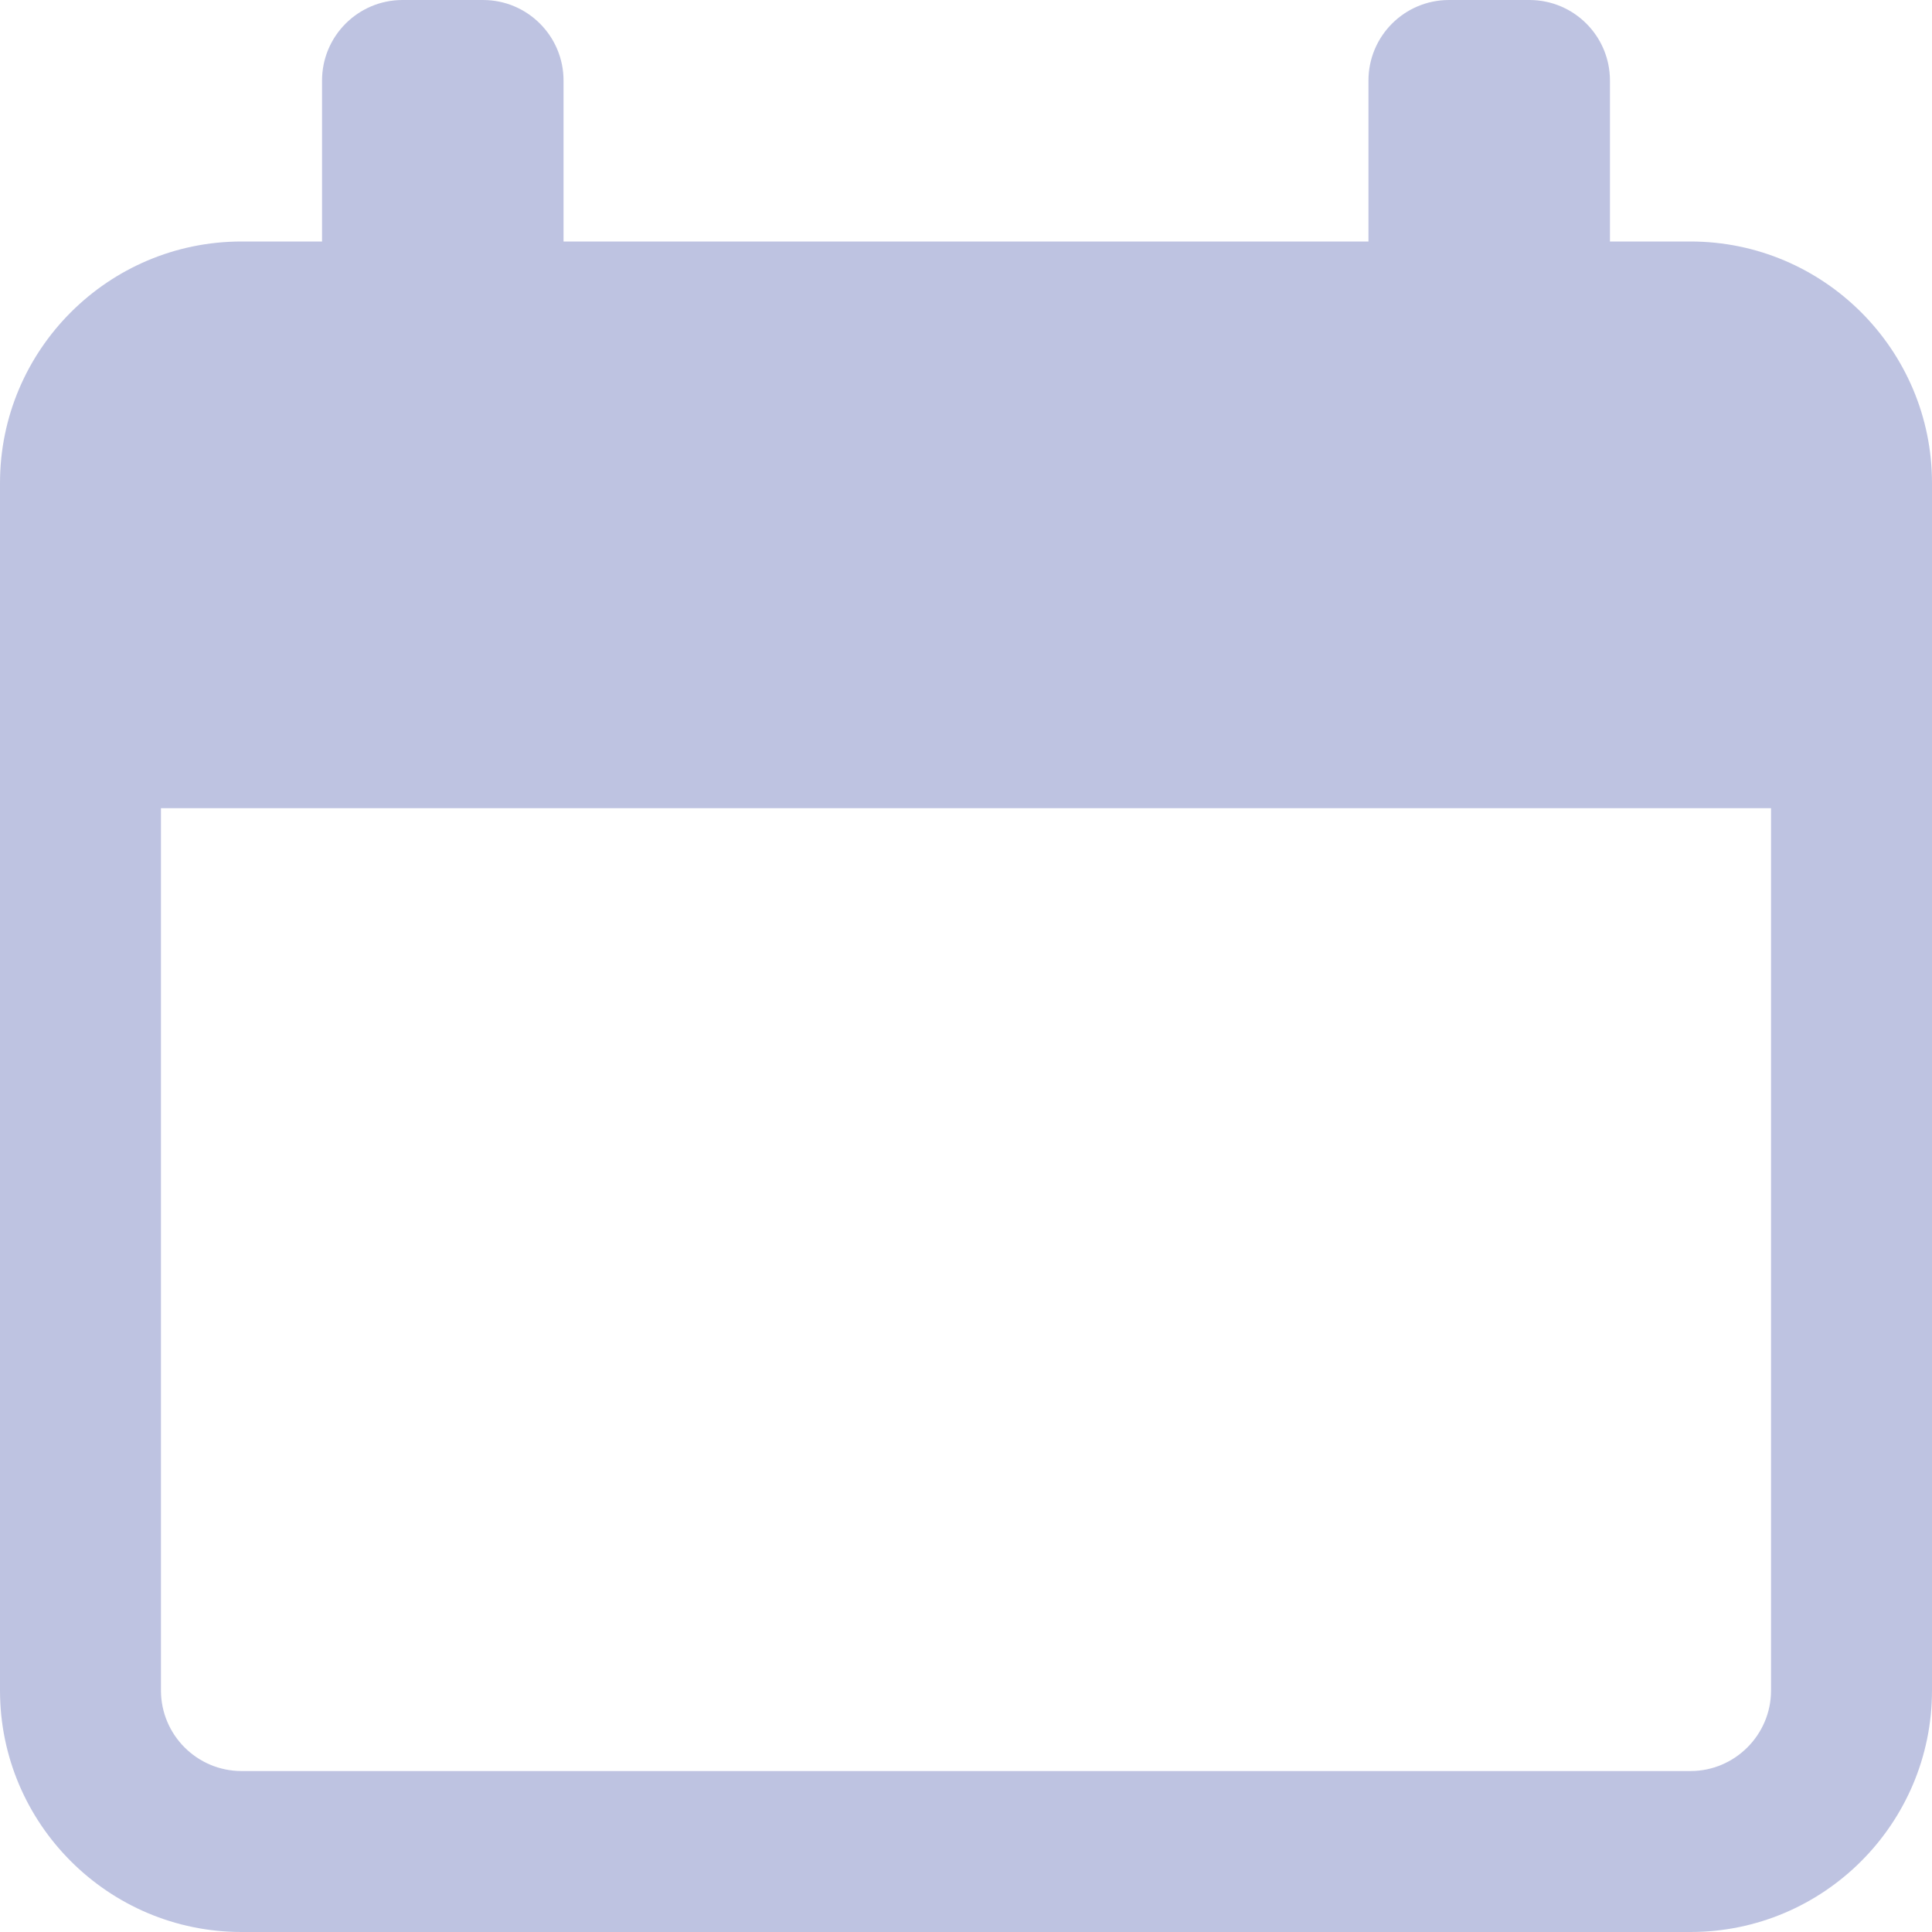
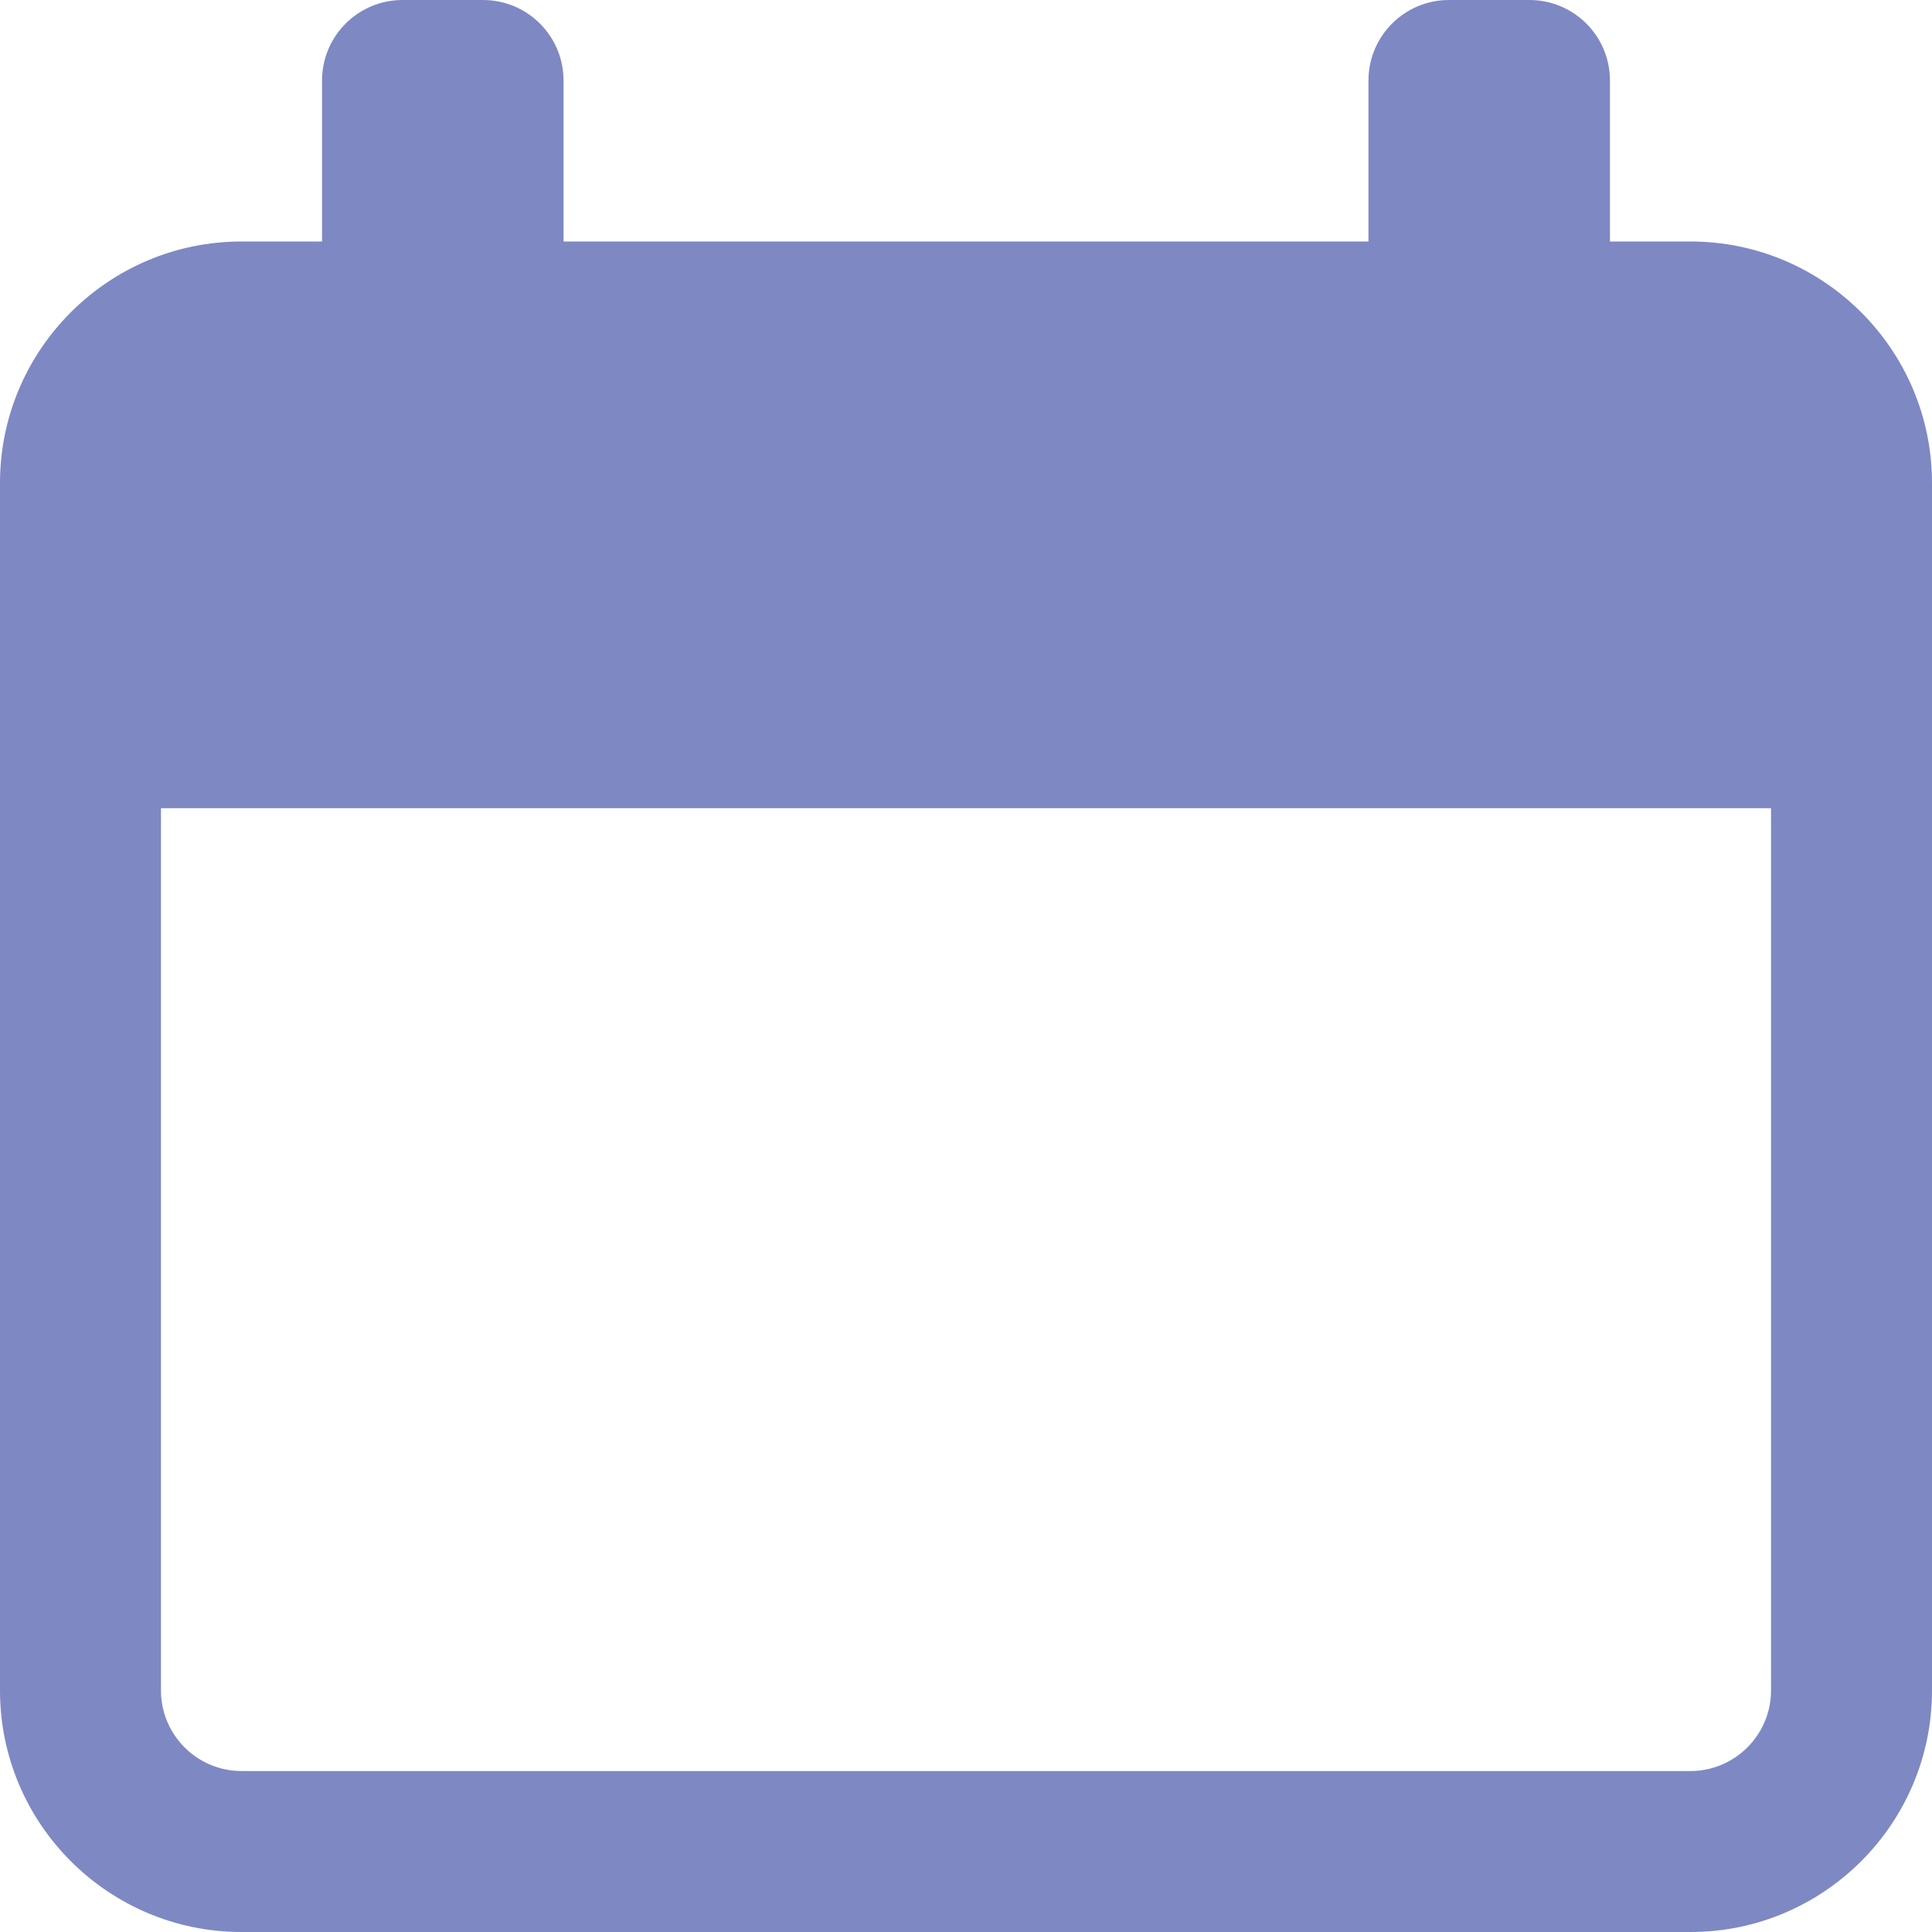
<svg xmlns="http://www.w3.org/2000/svg" width="16" height="16">
-   <path d="M14 2h-.667V.667A.667.667 0 0012.667 0H12a.667.667 0 00-.667.667V2H4.667V.667A.667.667 0 004 0h-.667a.667.667 0 00-.666.667V2H2C.897 2 0 2.897 0 4v10c0 1.103.897 2 2 2h12c1.103 0 2-.897 2-2V4c0-1.103-.897-2-2-2zm.667 12c0 .367-.3.667-.667.667H2A.668.668 0 011.333 14V6.693h13.334V14z" fill="#7E88C3" fill-rule="nonzero" opacity=".5" />
+   <path d="M14 2h-.667V.667A.667.667 0 0012.667 0H12a.667.667 0 00-.667.667V2H4.667V.667A.667.667 0 004 0h-.667a.667.667 0 00-.666.667V2H2C.897 2 0 2.897 0 4v10c0 1.103.897 2 2 2h12c1.103 0 2-.897 2-2V4c0-1.103-.897-2-2-2zm.667 12c0 .367-.3.667-.667.667H2A.668.668 0 011.333 14V6.693h13.334V14z" fill="#7E88C3" fill-rule="nonzero" opacity="1" />
</svg>
